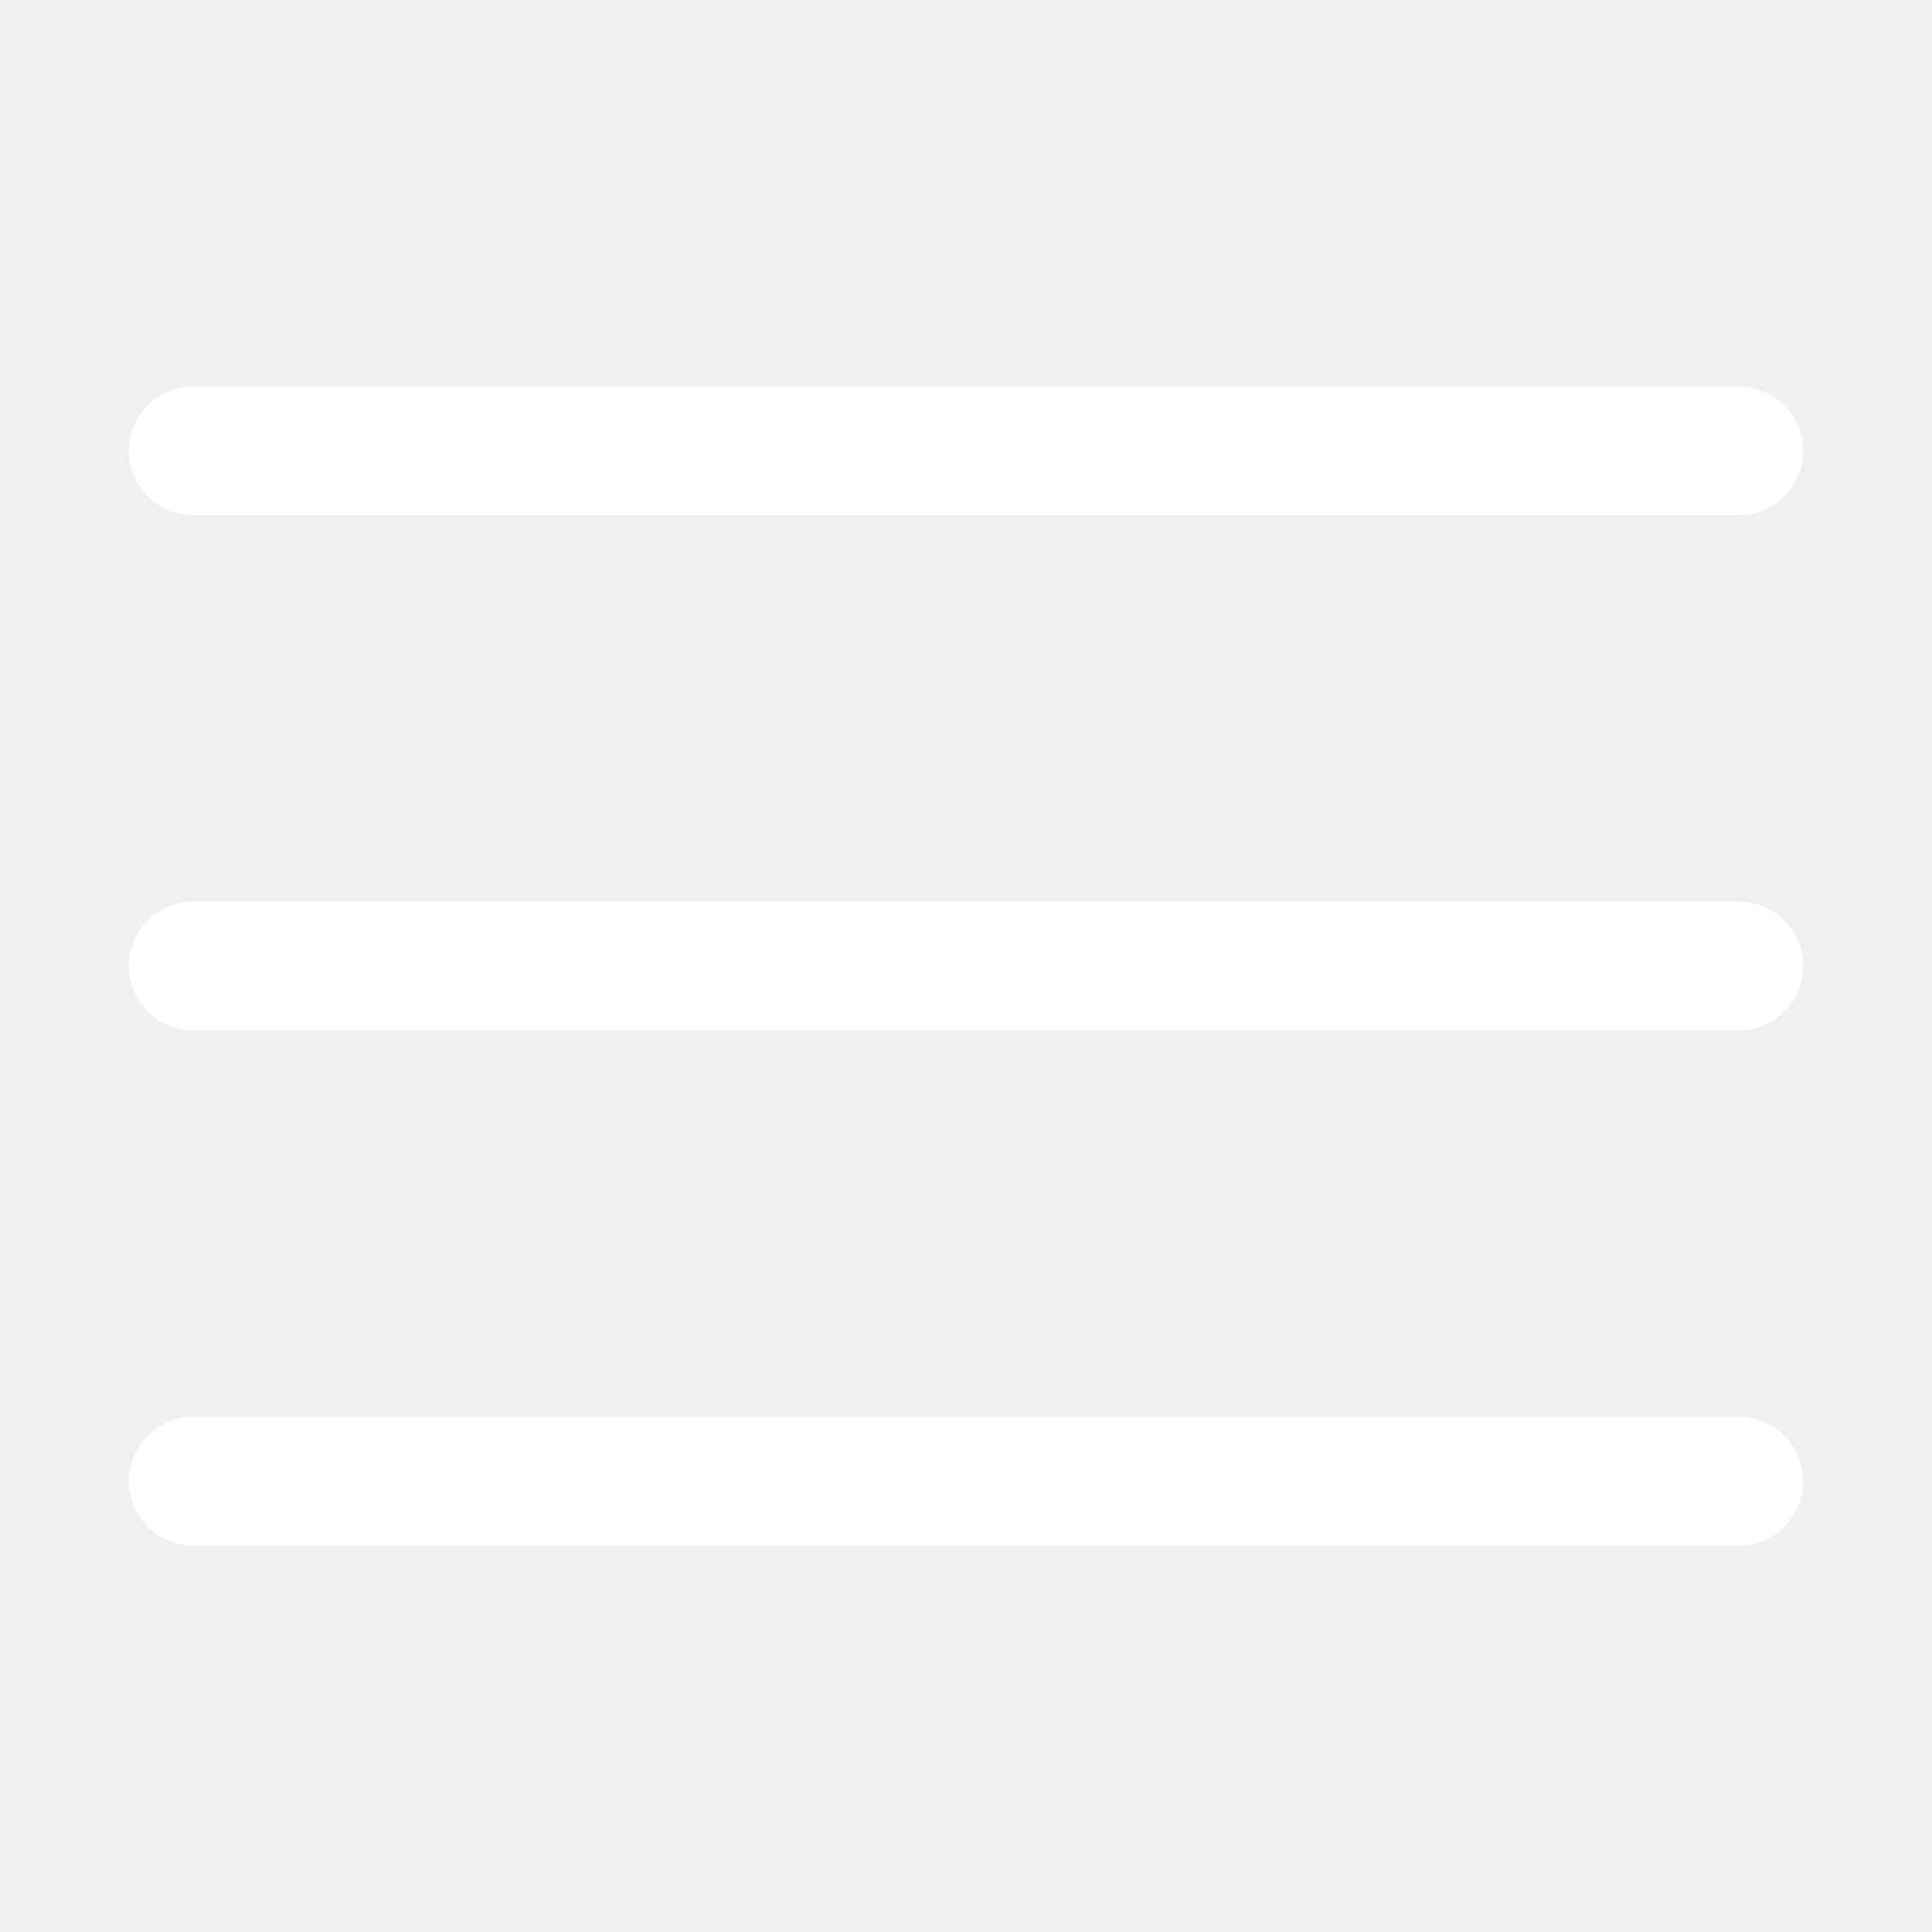
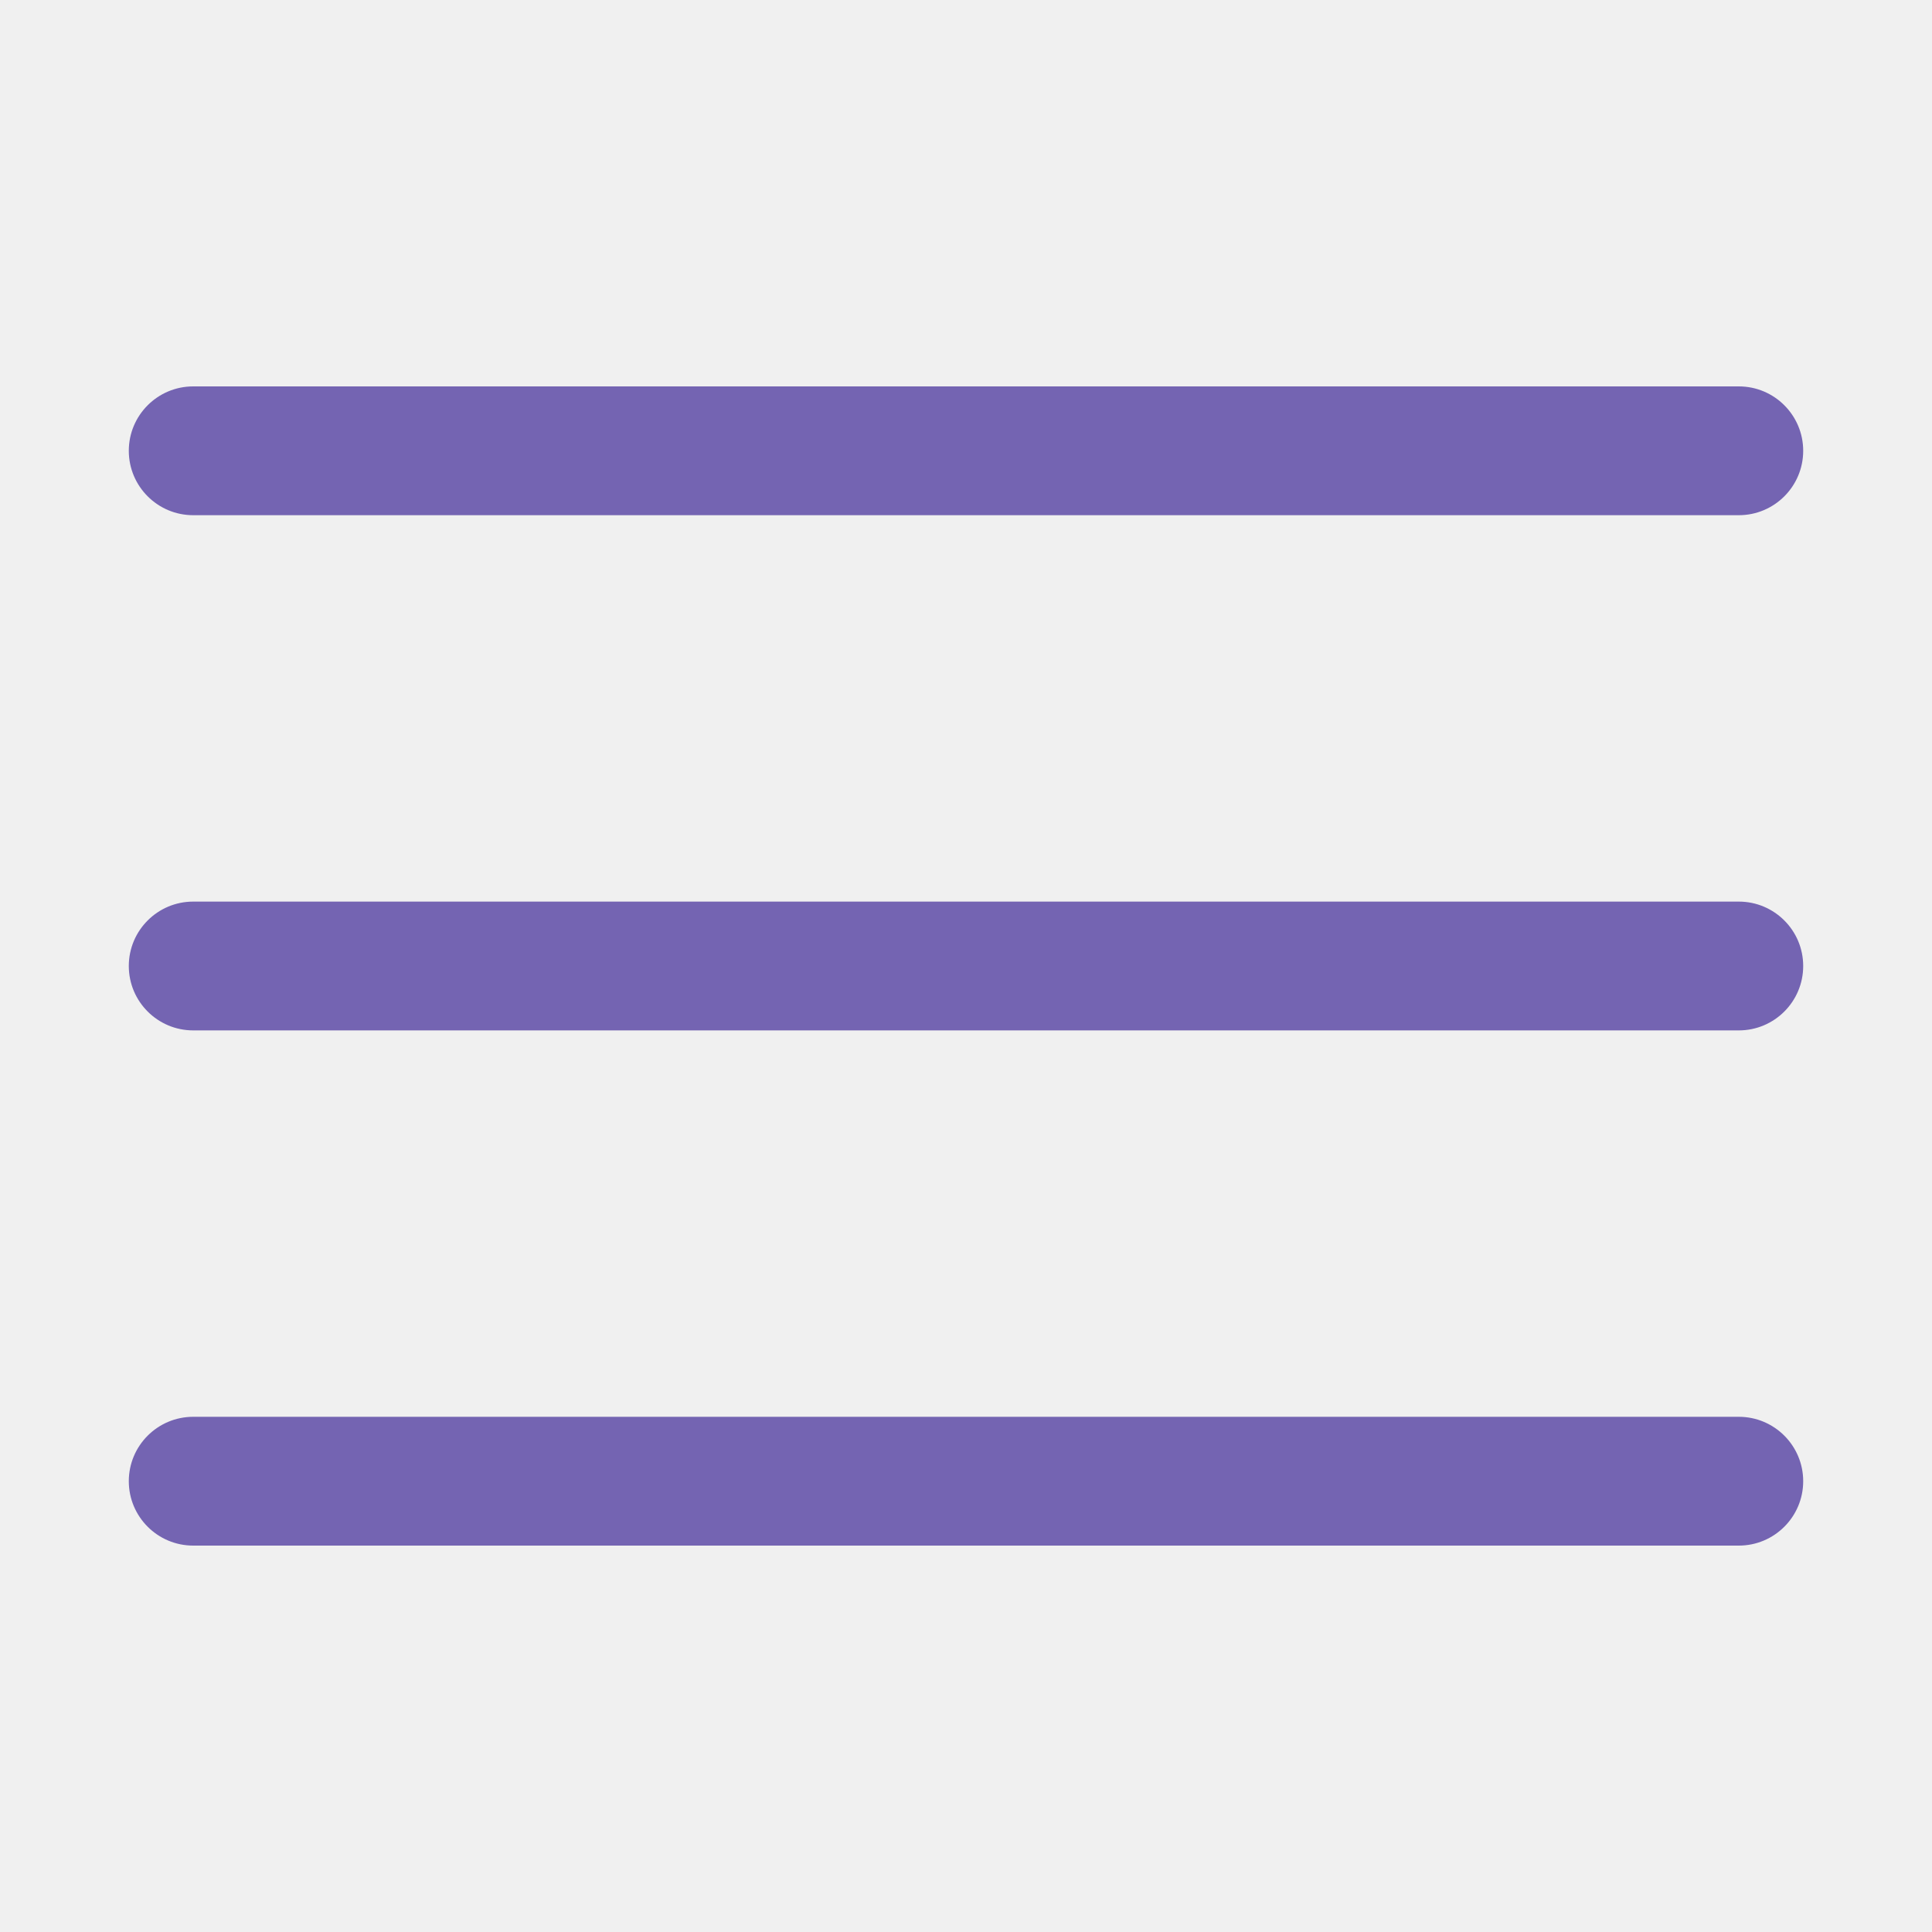
<svg xmlns="http://www.w3.org/2000/svg" fill="none" height="15" viewBox="0 0 15 15" width="15">
-   <path clip-rule="evenodd" d="M1.5 3C1.224 3 1 3.224 1 3.5C1 3.776 1.224 4 1.5 4H13.5C13.776 4 14 3.776 14 3.5C14 3.224 13.776 3 13.5 3H1.5ZM1 7.5C1 7.224 1.224 7 1.5 7H13.5C13.776 7 14 7.224 14 7.5C14 7.776 13.776 8 13.5 8H1.5C1.224 8 1 7.776 1 7.5ZM1 11.5C1 11.224 1.224 11 1.5 11H13.5C13.776 11 14 11.224 14 11.5C14 11.776 13.776 12 13.5 12H1.5C1.224 12 1 11.776 1 11.5Z" fill="#fff" fill-rule="evenodd" />
+   <path clip-rule="evenodd" d="M1.5 3C1.224 3 1 3.224 1 3.5C1 3.776 1.224 4 1.5 4H13.5C13.776 4 14 3.776 14 3.5C14 3.224 13.776 3 13.5 3H1.5ZM1 7.5C1 7.224 1.224 7 1.5 7H13.5C13.776 7 14 7.224 14 7.5C14 7.776 13.776 8 13.5 8H1.5C1.224 8 1 7.776 1 7.5ZM1 11.5C1 11.224 1.224 11 1.5 11H13.5C13.776 11 14 11.224 14 11.5C14 11.776 13.776 12 13.5 12H1.5C1.224 12 1 11.776 1 11.5Z" fill="#7464b2" fill-rule="evenodd" />
</svg>
